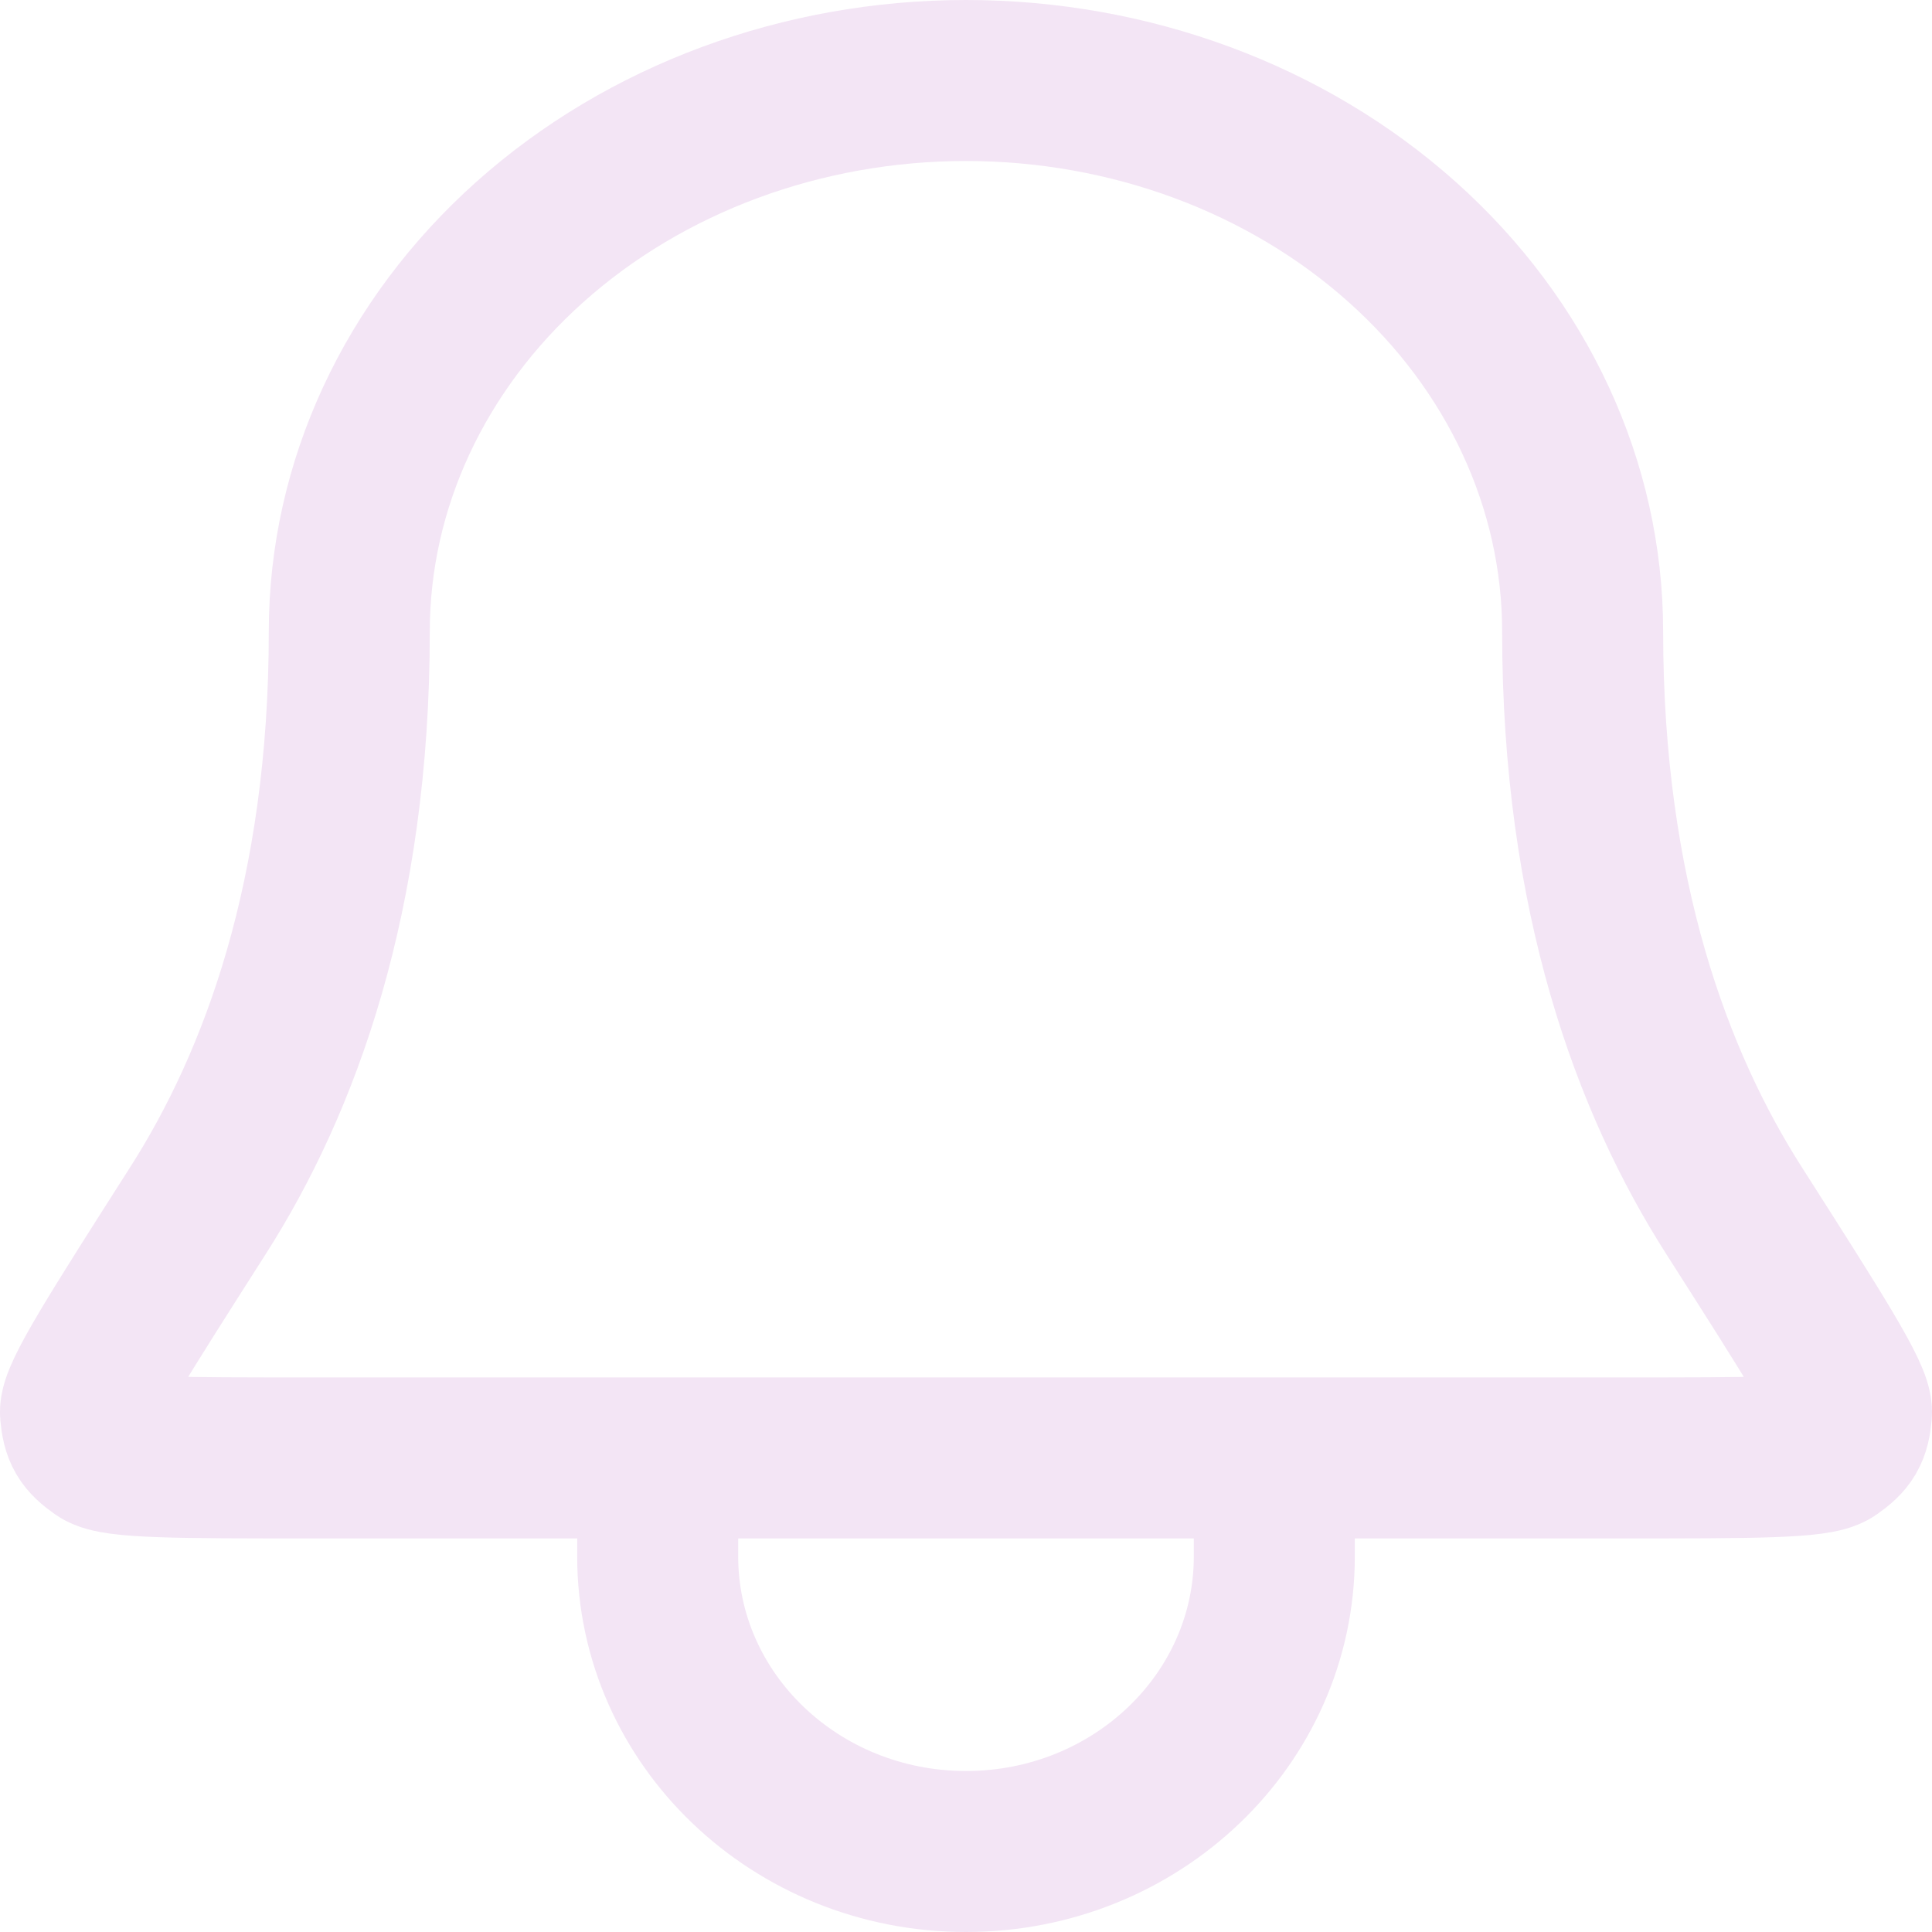
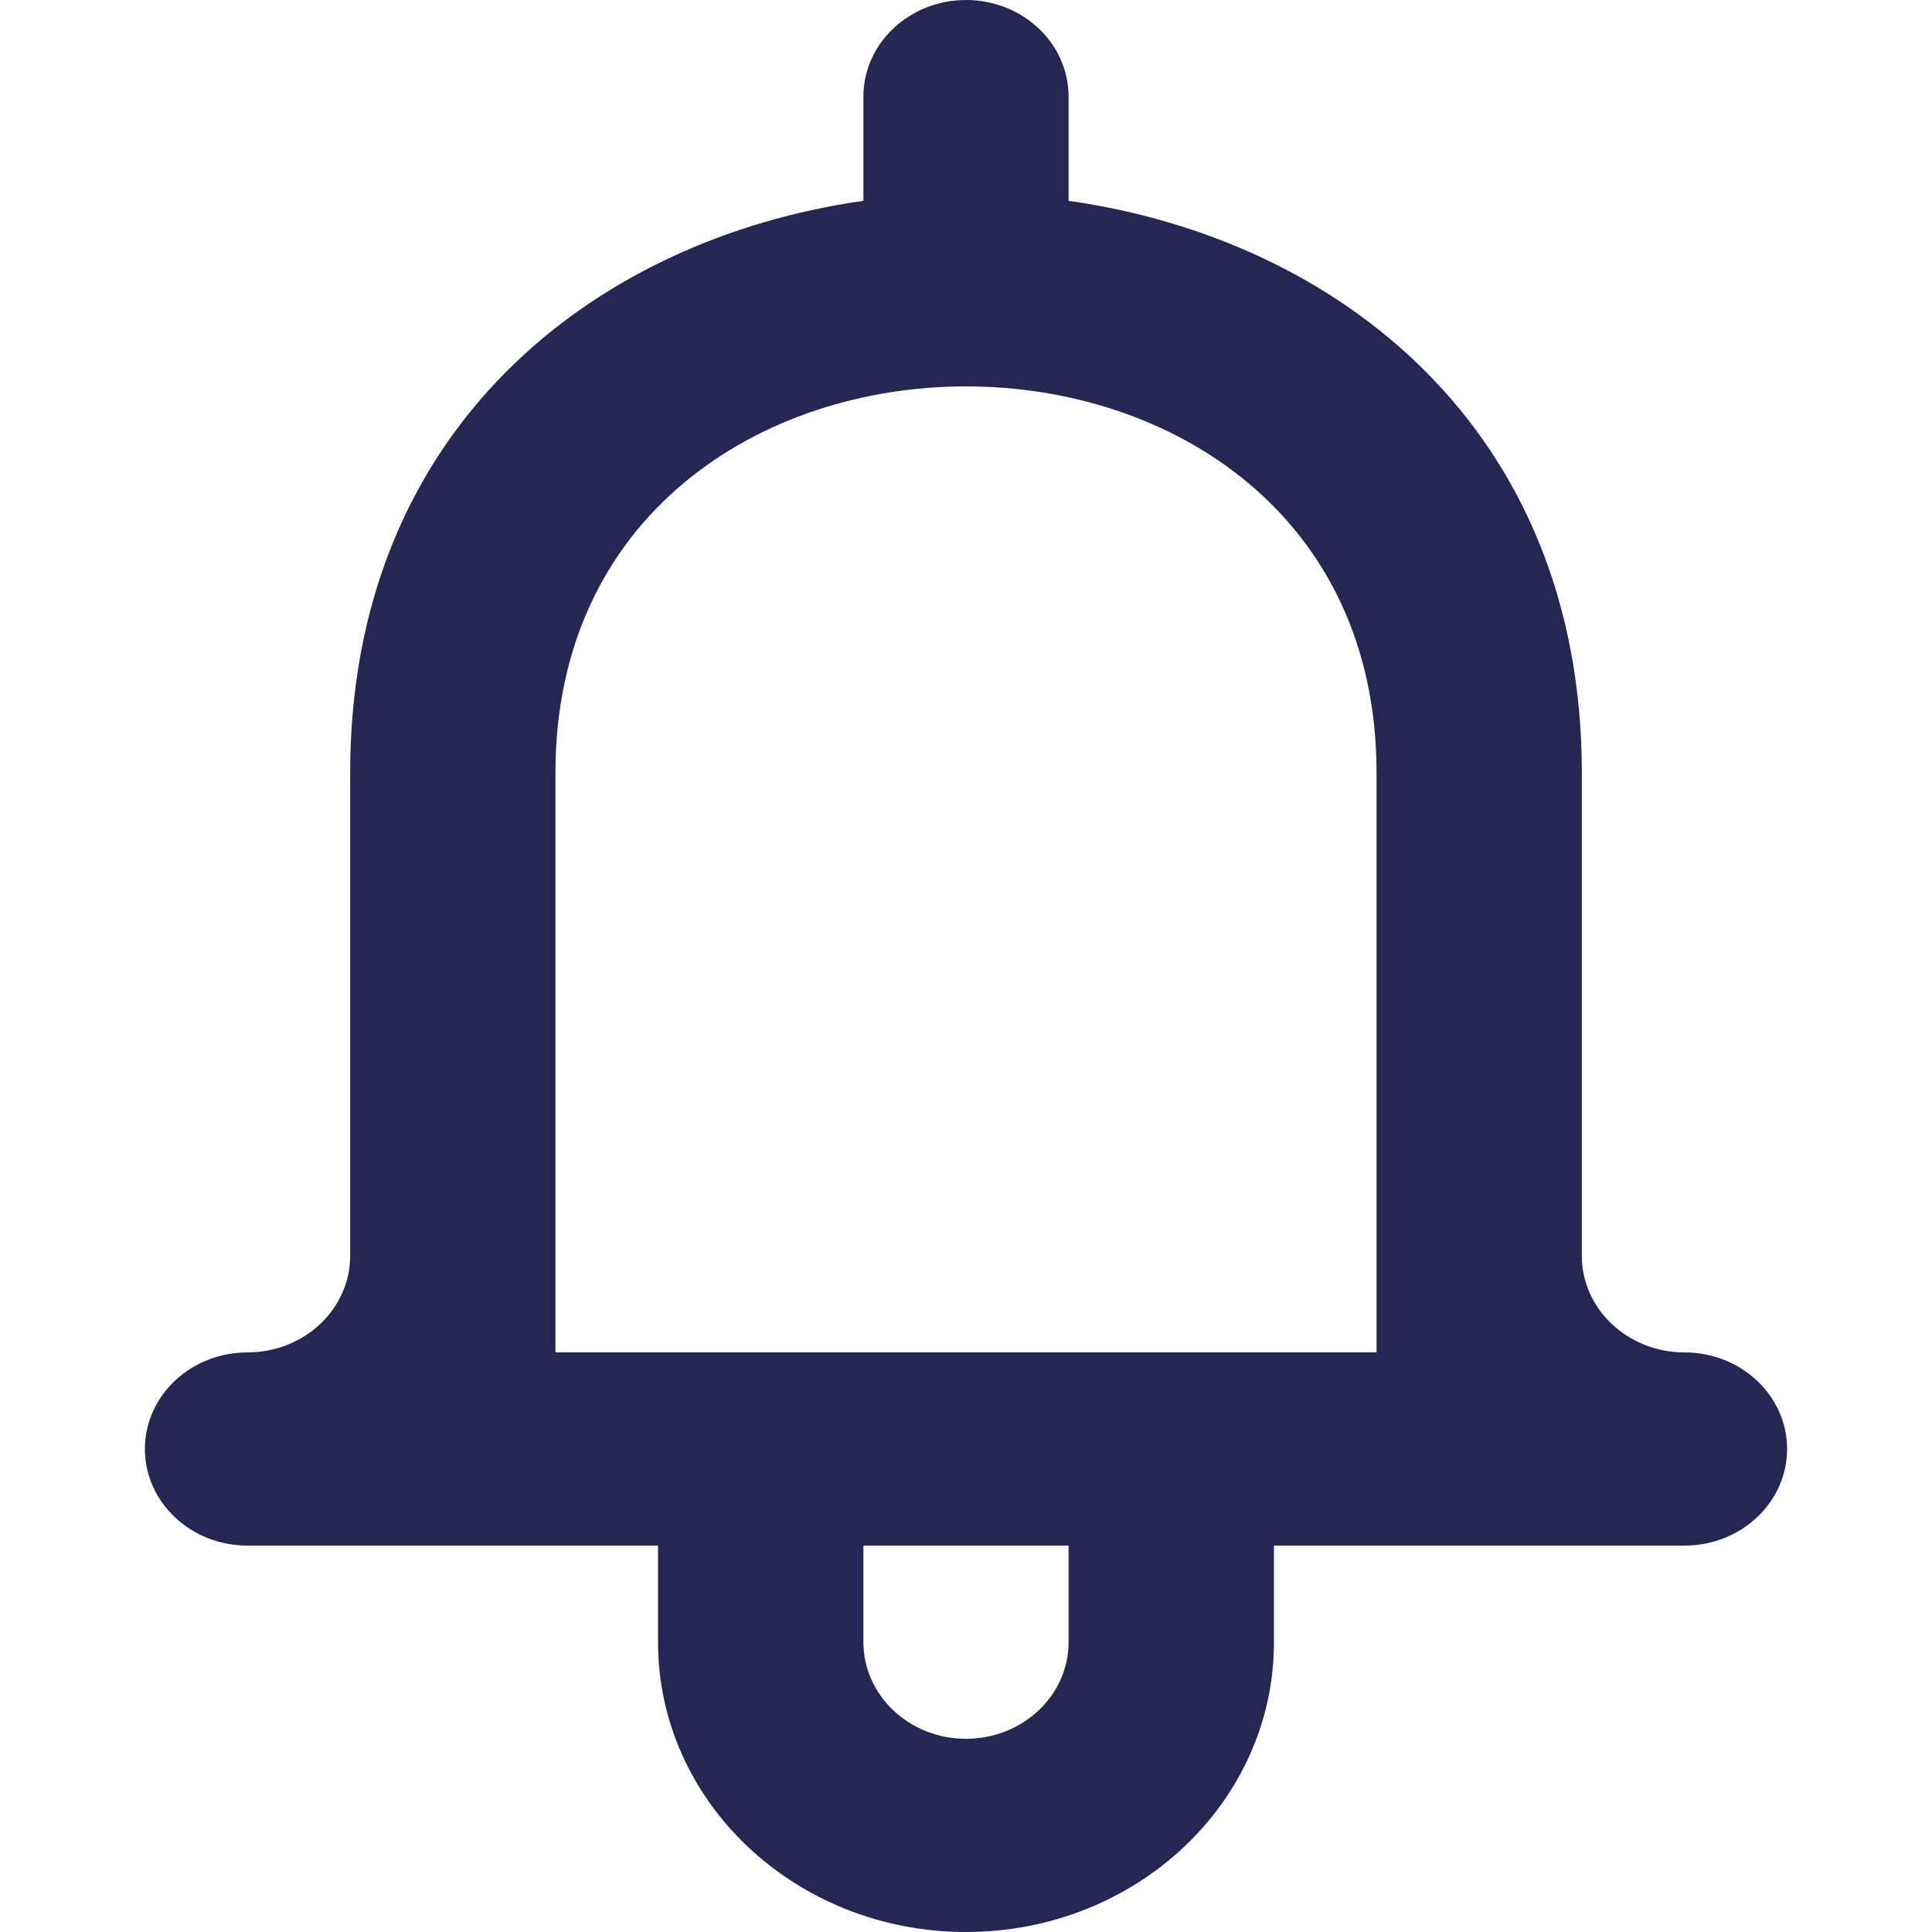
- <svg xmlns="http://www.w3.org/2000/svg" width="24" height="24" viewBox="0 0 24 24" fill="none">
-   <g id="SVGRepo_iconCarrier">
-     <path id="Vector" d="M8.172 18.111H3.836C2.23 18.111 1.426 18.111 1.257 17.992C1.067 17.858 1.021 17.778 1 17.553C0.982 17.353 1.475 16.582 2.459 15.039C3.476 13.447 4.339 11.128 4.339 7.844C4.339 6.029 5.147 4.288 6.583 3.005C8.02 1.721 9.968 1 12 1C14.032 1 15.98 1.721 17.417 3.005C18.854 4.288 19.66 6.029 19.66 7.844C19.66 11.128 20.524 13.447 21.541 15.039C22.525 16.582 23.018 17.353 23 17.553C22.979 17.778 22.933 17.858 22.743 17.992C22.574 18.111 21.77 18.111 20.164 18.111H15.83M8.172 18.111L8.17 19.333C8.17 21.358 9.885 23 12 23C14.115 23 15.83 21.358 15.83 19.333V18.111M8.172 18.111H15.83" stroke="#F3E5F5" stroke-width="2" stroke-linecap="round" stroke-linejoin="round" />
+ <svg xmlns="http://www.w3.org/2000/svg" width="20" height="20" viewBox="0 0 20 20" fill="none">
+   <g id="notification-bell-1397-svgrepo-com 1">
+     <g id="Page-1">
+       <g id="Dribbble-Light-Preview">
+         <g id="icons">
+           <path id="notification_bell-[#1397]" fill-rule="evenodd" clip-rule="evenodd" d="M14.25 14H5.75V8C5.75 5.334 7.875 4 9.999 4H10.001C12.125 4 14.25 5.334 14.25 8V14ZM11.062 17C11.062 17.552 10.586 18 10 18C9.414 18 8.938 17.552 8.938 17V16H11.062V17ZM17.438 14C16.851 14 16.375 13.552 16.375 13V8C16.375 4.447 13.859 2.475 11.062 2.079V1C11.062 0.448 10.586 0 10 0C9.414 0 8.938 0.448 8.938 1V2.079C6.141 2.475 3.625 4.447 3.625 8V13C3.625 13.552 3.149 14 2.562 14C1.976 14 1.5 14.448 1.5 15C1.5 15.552 1.976 16 2.562 16H6.812V17C6.812 18.657 8.239 20 10 20C11.761 20 13.188 18.657 13.188 17V16H17.438C18.024 16 18.5 15.552 18.5 15C18.5 14.448 18.024 14 17.438 14Z" fill="#252652" />
+         </g>
+       </g>
+     </g>
  </g>
</svg>
